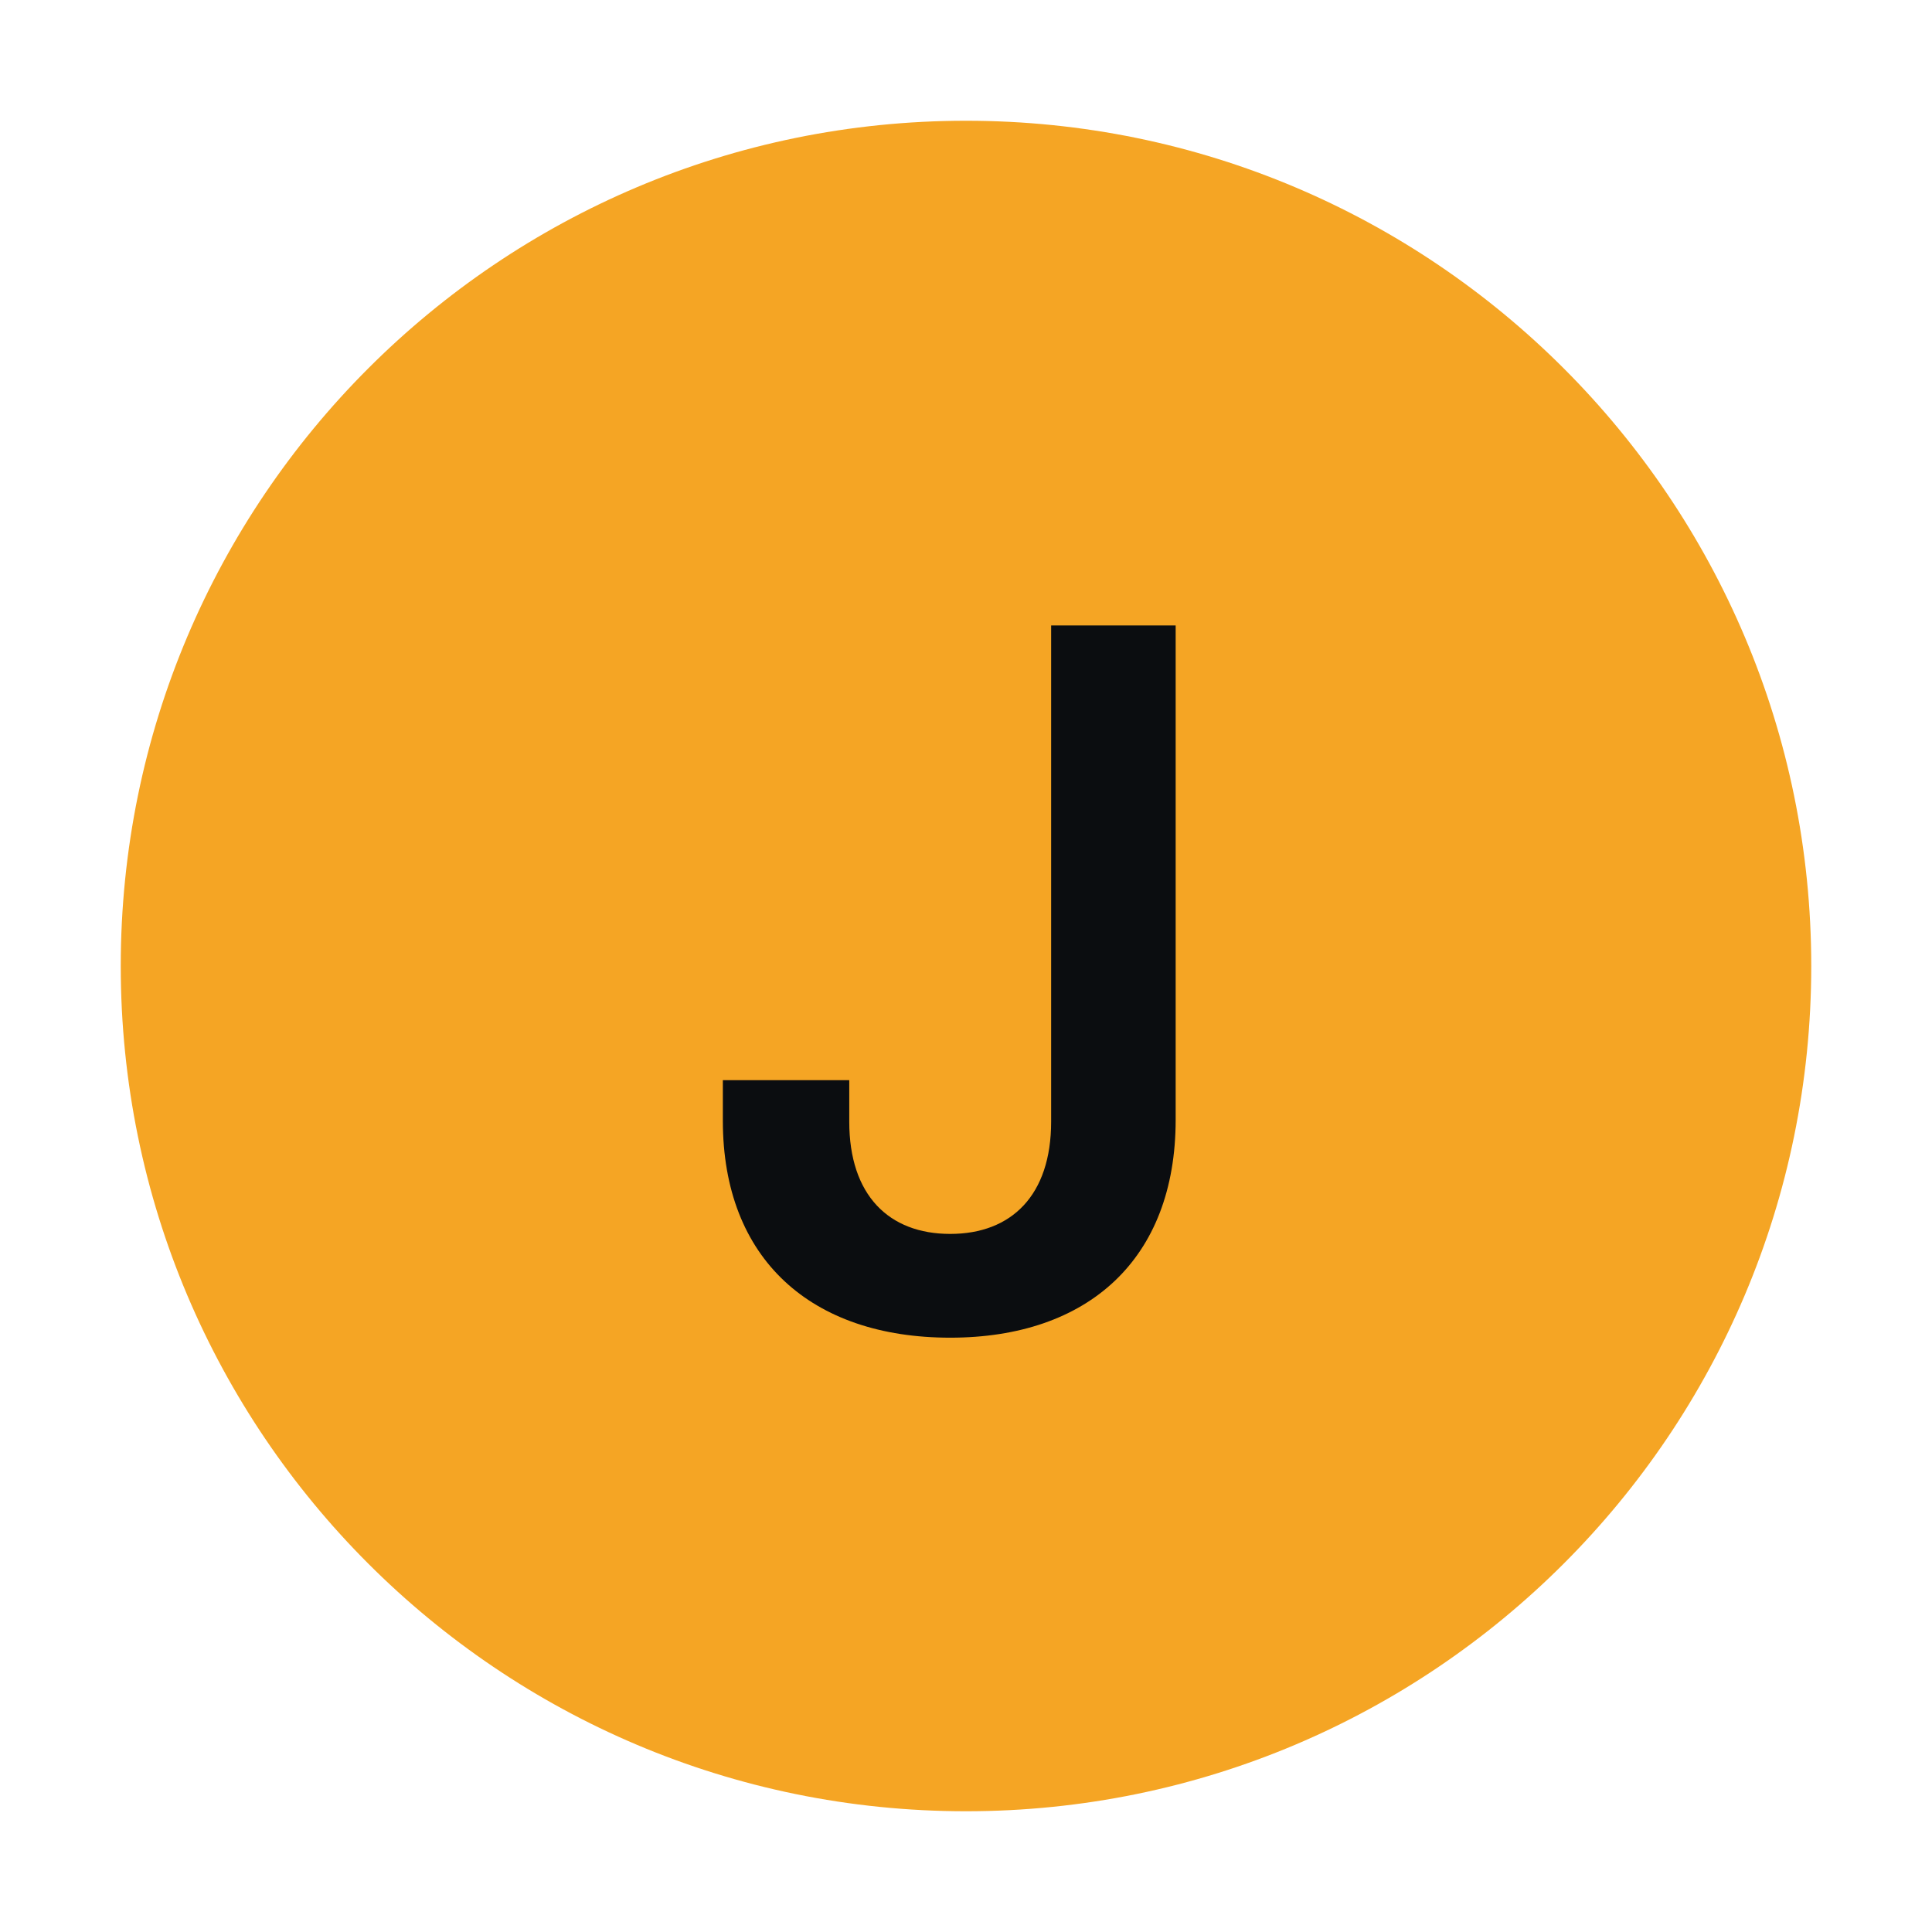
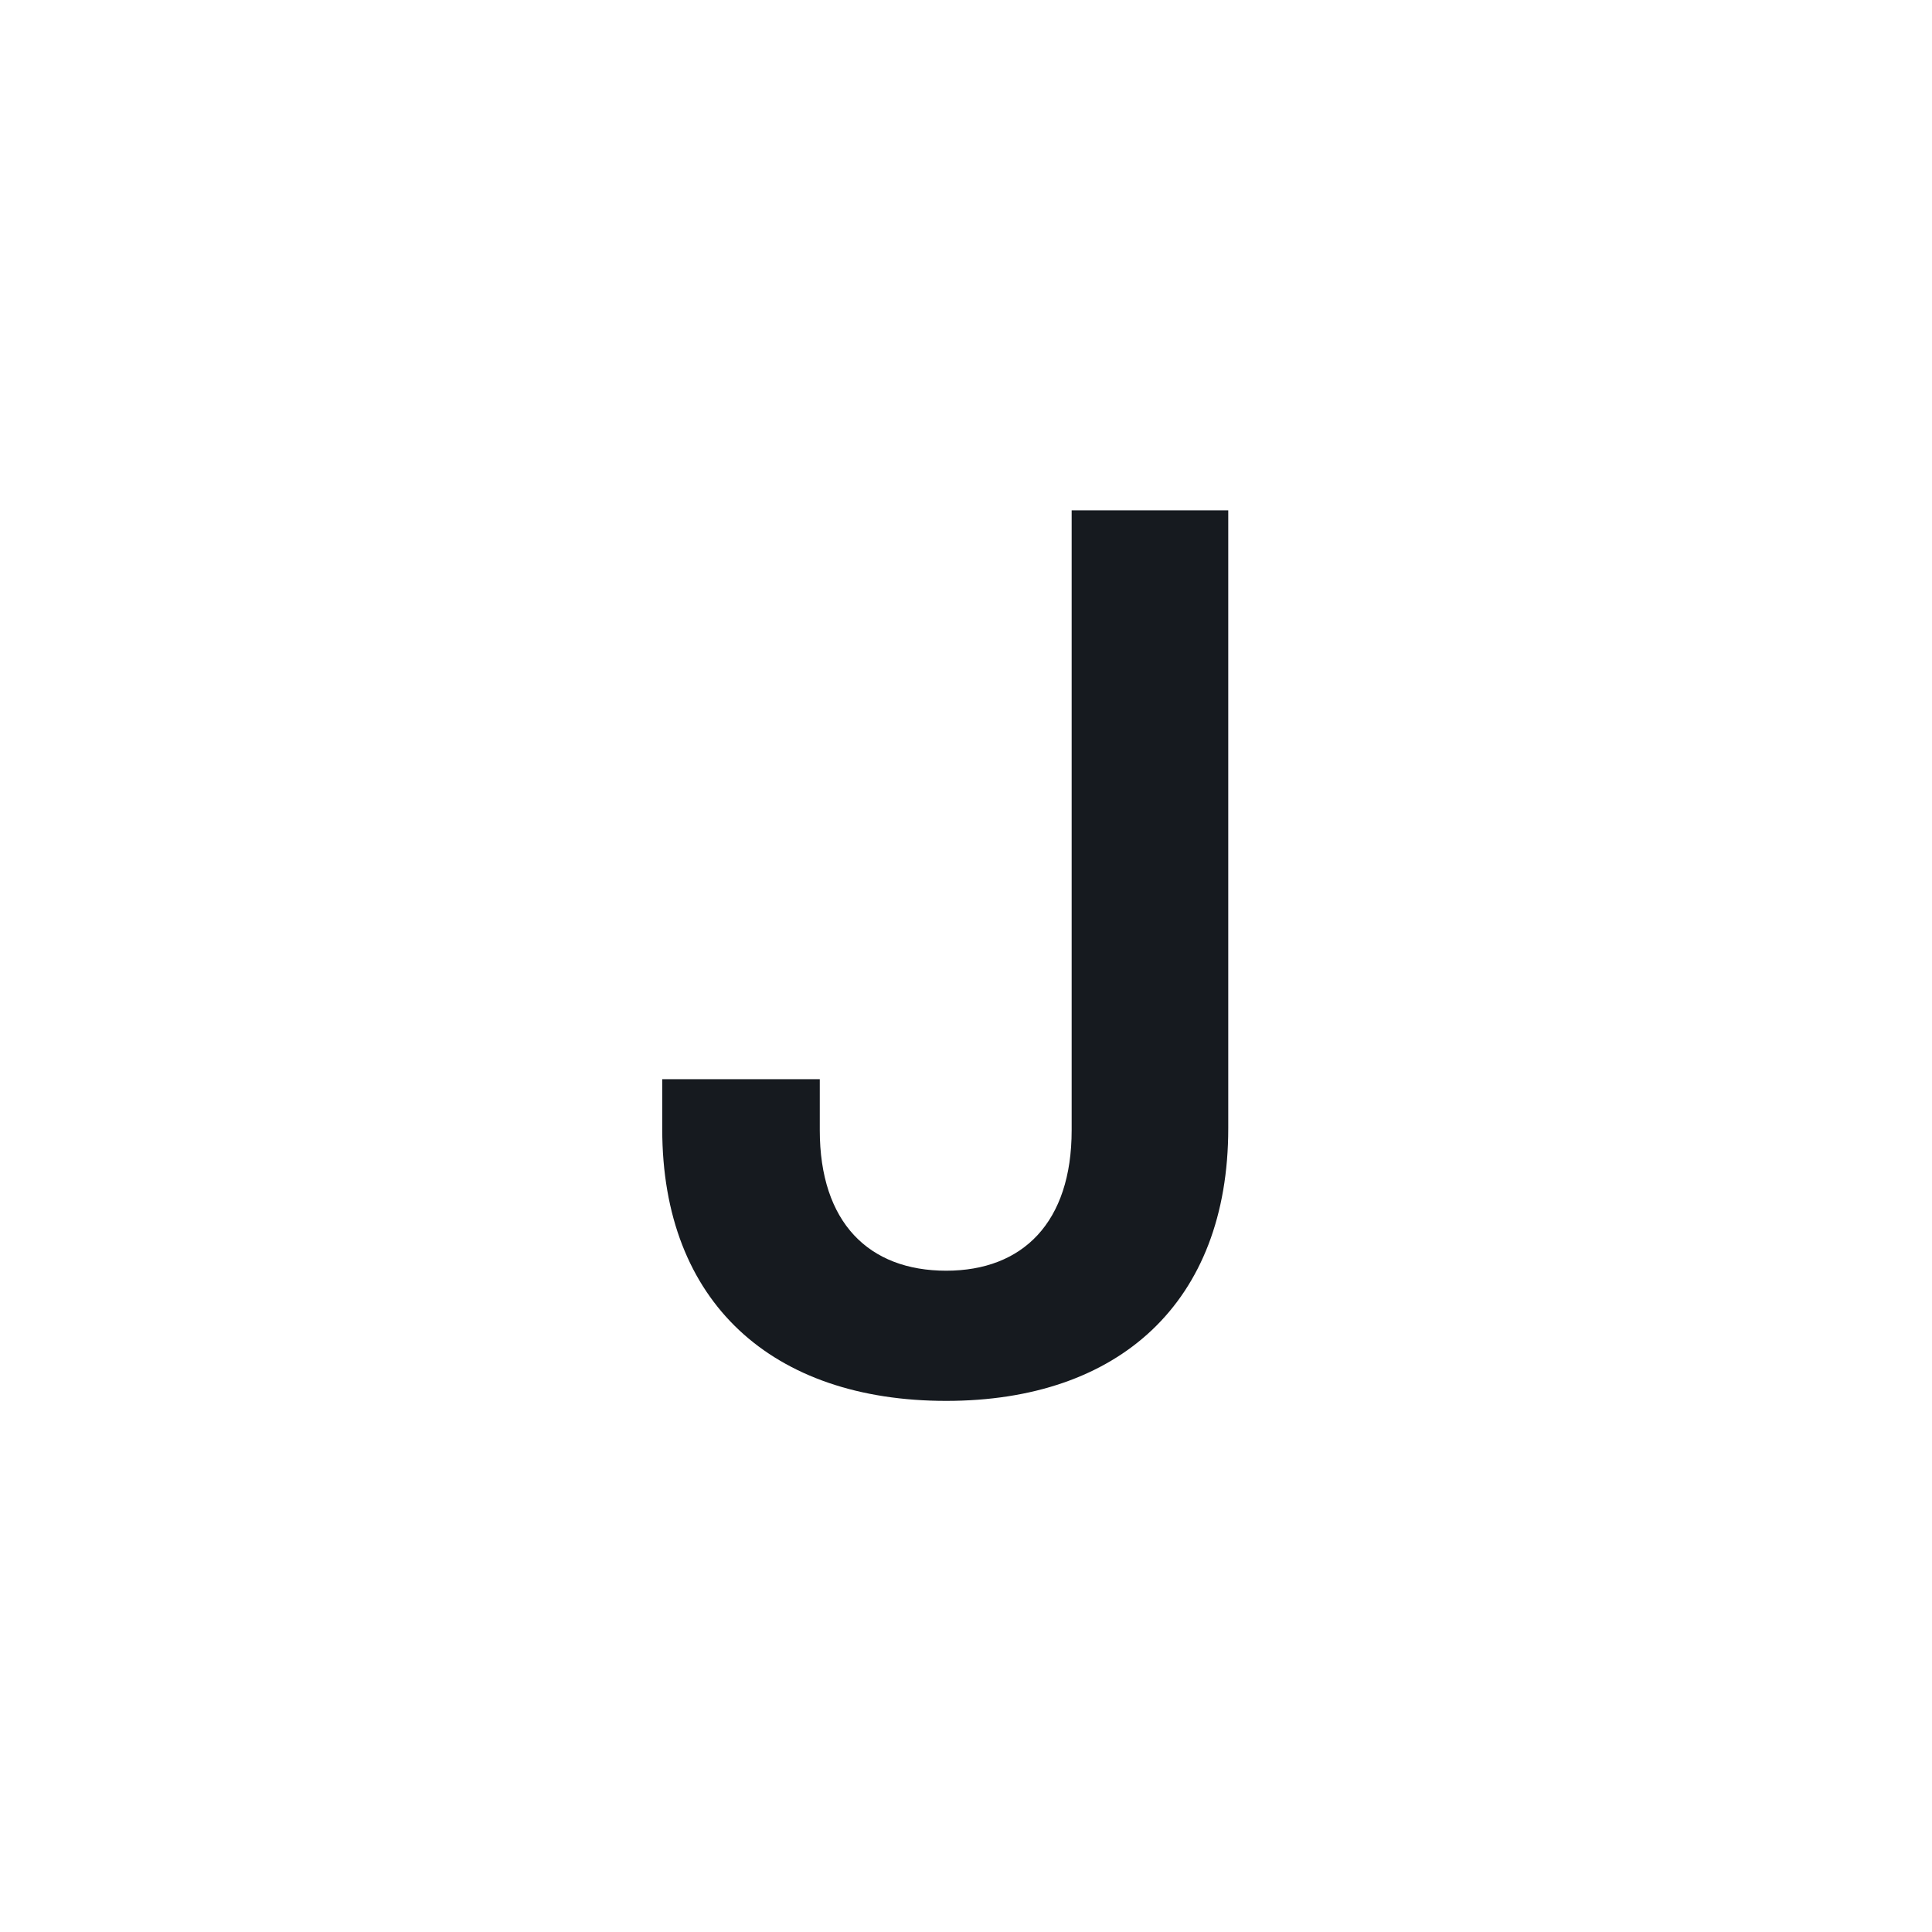
<svg xmlns="http://www.w3.org/2000/svg" viewBox="0 0 32 32">
-   <circle cx="16" cy="16" r="14" fill="#f5a524" />
-   <text x="16" y="22" text-anchor="middle" font-family="Inter, system-ui, sans-serif" font-size="16" font-weight="600" fill="#0b0d10">J</text>
+   <text x="16" y="23" text-anchor="middle" font-family="Inter, system-ui, sans-serif" font-size="20" font-weight="600" fill="#161a1f">J</text>
</svg>
